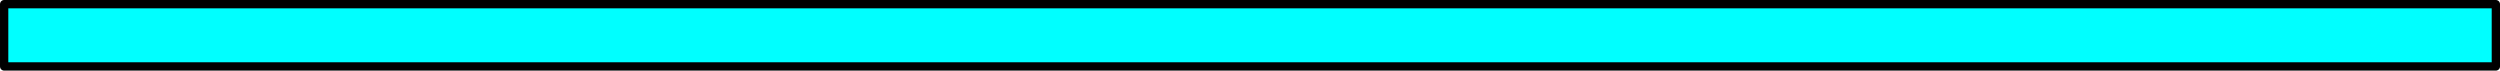
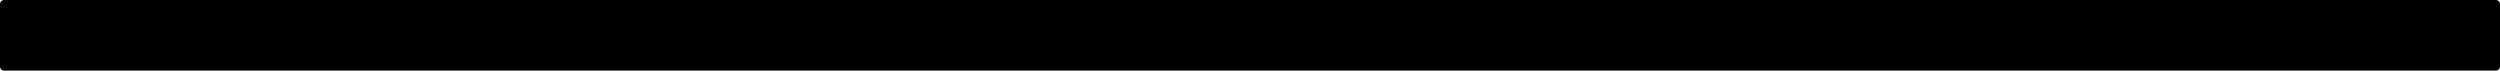
<svg xmlns="http://www.w3.org/2000/svg" version="1.1" width="301pt" height="8.5pt" viewBox="56.909 65.313 301 8.5">
  <g id="page1">
    <g transform="matrix(0.996264 0 0 0.996264 56.9094 65.3134)">
-       <path d="M 0.502 8.03L 301.627 8.03L 301.627 0.502L 0.502 0.502L 0.502 8.03Z" fill="#00ffff" />
+       <path d="M 0.502 8.03L 301.627 8.03L 301.627 0.502L 0.502 0.502L 0.502 8.03Z" fill="#000000" />
    </g>
    <g transform="matrix(0.996264 0 0 0.996264 56.9094 65.3134)">
      <path d="M 0.502 8.03L 301.627 8.03L 301.627 0.502L 0.502 0.502L 0.502 8.03Z" fill="none" stroke="#000000" stroke-linecap="round" stroke-linejoin="round" stroke-miterlimit="10.037" stroke-width="1.004" />
    </g>
  </g>
</svg>
